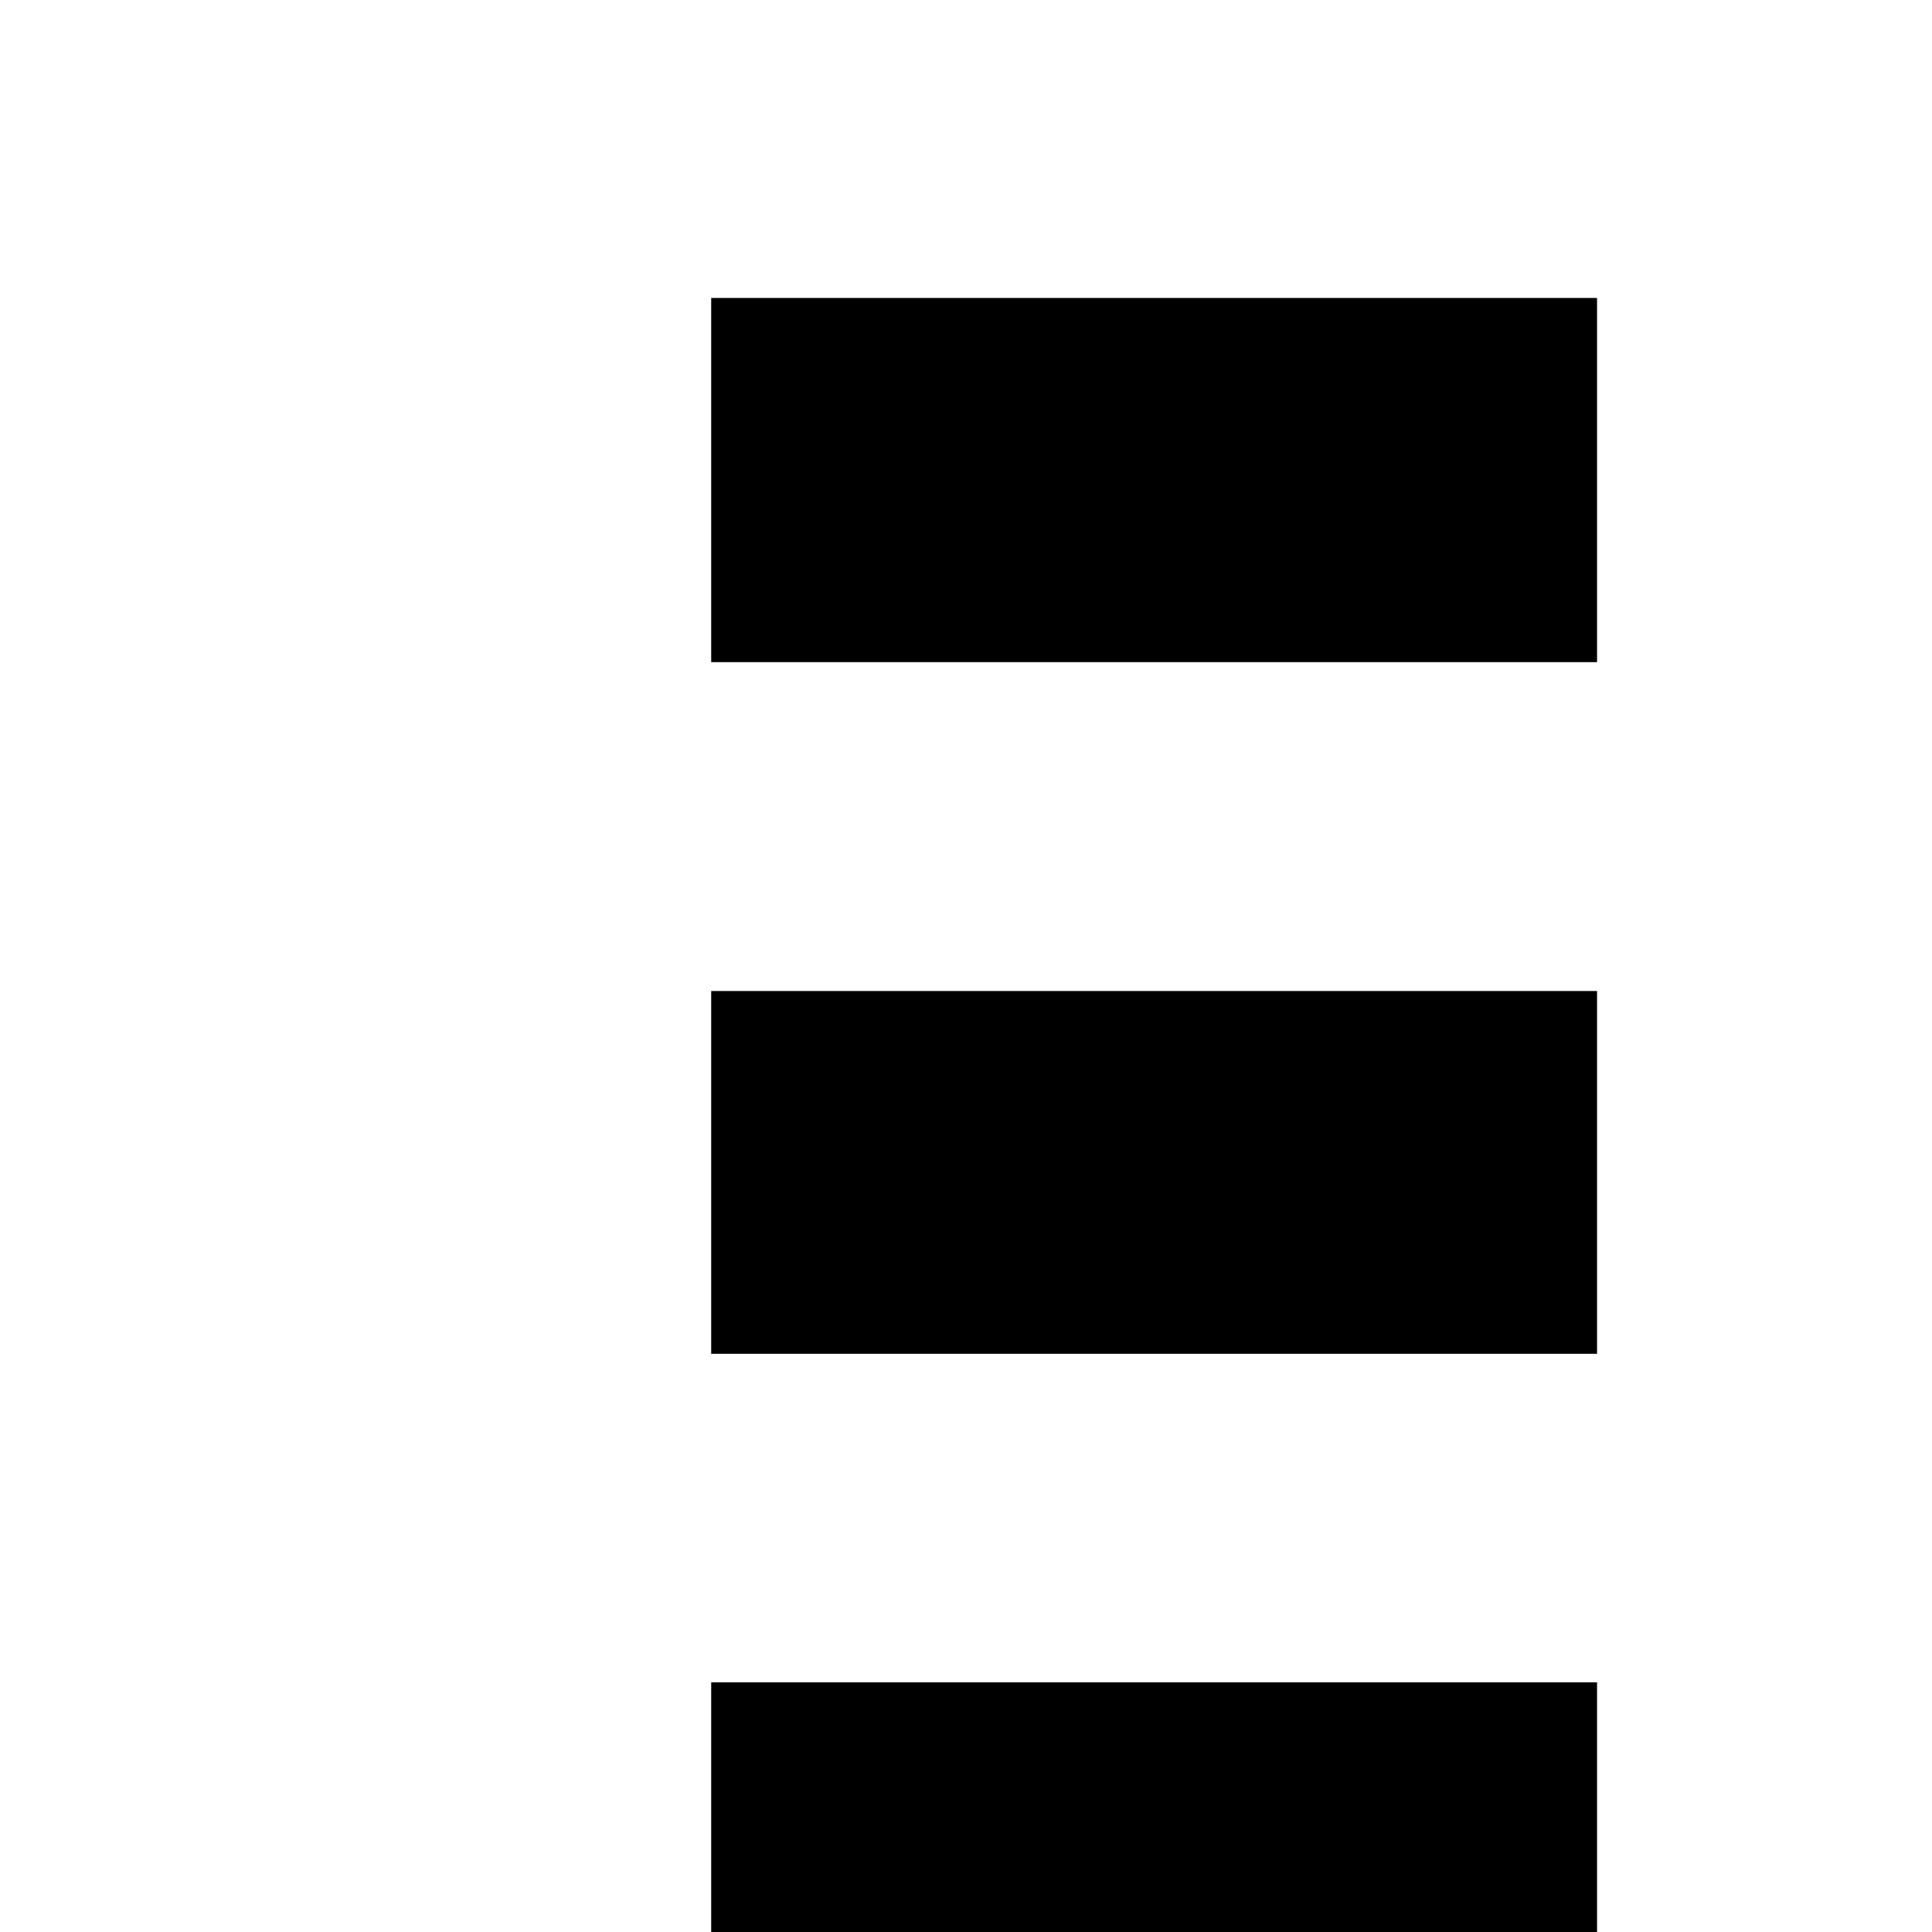
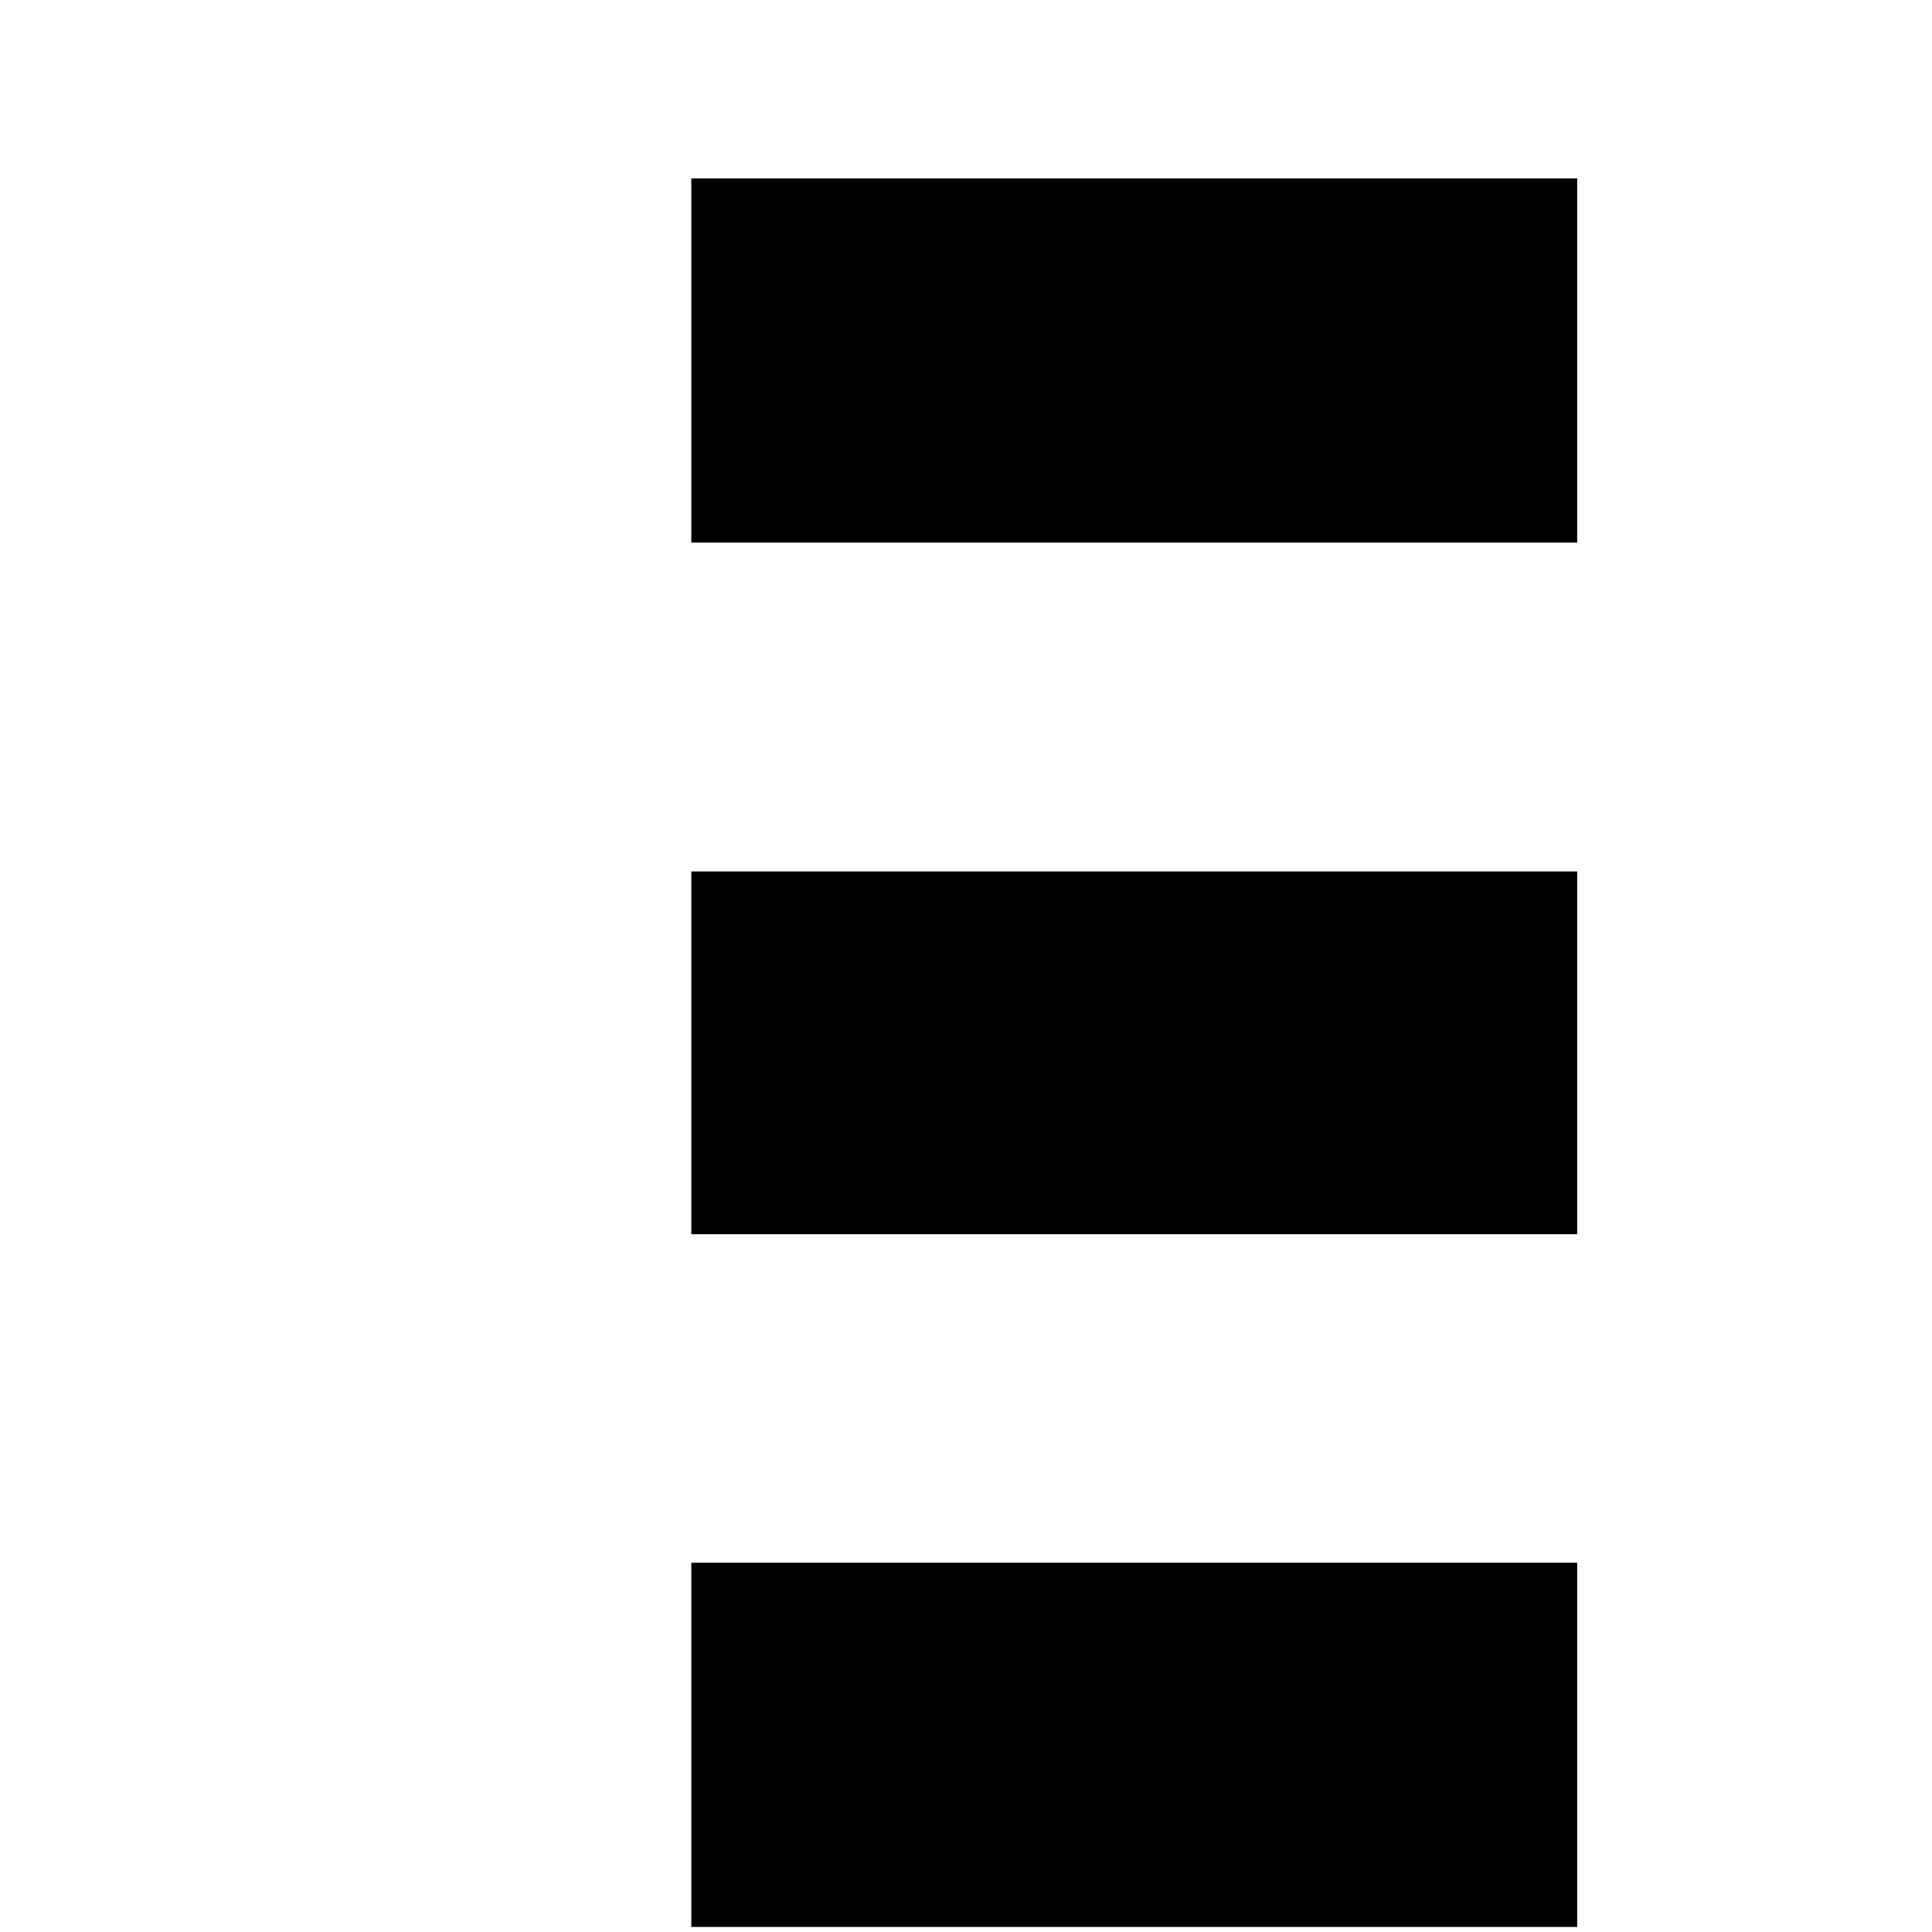
<svg xmlns="http://www.w3.org/2000/svg" xmlns:xlink="http://www.w3.org/1999/xlink" version="1.0" width="128" height="128" id="svg2">
  <defs id="defs5">
    <linearGradient id="linearGradient2816">
      <stop style="stop-color:#f07836;stop-opacity:1;" offset="0" id="stop2818" />
      <stop style="stop-color:white;stop-opacity:1" offset="1" id="stop2820" />
    </linearGradient>
    <linearGradient id="linearGradient2794">
      <stop style="stop-color:#545454;stop-opacity:1" offset="0" id="stop2796" />
      <stop style="stop-color:#545454;stop-opacity:1" offset="0.946" id="stop2804" />
      <stop style="stop-color:#c5c5c5;stop-opacity:0" offset="1" id="stop2798" />
    </linearGradient>
    <radialGradient xlink:href="#linearGradient2794" id="radialGradient3841" gradientUnits="userSpaceOnUse" gradientTransform="matrix(0.6963173,0,0,0.7364264,28.33299,17.54614)" cx="62.984" cy="65.016" fx="62.984" fy="65.016" r="54.18" />
    <linearGradient xlink:href="#linearGradient2816" id="linearGradient3843" gradientUnits="userSpaceOnUse" gradientTransform="matrix(0.6963173,0,0,0.7364264,28.97138,23.90669)" x1="31.5" y1="63" x2="31.5" y2="12" />
    <linearGradient xlink:href="#linearGradient2816" id="linearGradient3061" gradientUnits="userSpaceOnUse" gradientTransform="matrix(0.89419,0,0,0.50192,9.68787,-0.2957075)" x1="31.5" y1="63" x2="31.5" y2="12" />
    <radialGradient xlink:href="#linearGradient2794" id="radialGradient3065" gradientUnits="userSpaceOnUse" gradientTransform="matrix(1.057873,0,0,1.118138,-2.985313,-10.79573)" cx="62.984" cy="65.016" fx="62.984" fy="65.016" r="54.18" />
  </defs>
-   <text xml:space="preserve" style="font-size:140.415px;font-style:normal;font-variant:normal;font-weight:bold;font-stretch:normal;text-align:start;line-height:125%;letter-spacing:0px;word-spacing:0px;writing-mode:lr-tb;text-anchor:start;fill:#000000;fill-opacity:1;stroke:none;font-family:Arial Black;-inkscape-font-specification:'Arial Black, Bold'" x="55.7" y="95.807" id="text2995" transform="scale(0.6676455,1.497801)">
-     <tspan id="tspan3032" x="55.7" y="95.807">≡</tspan>
+   <text xml:space="preserve" style="font-style:normal;font-variant:normal;font-weight:bold;font-stretch:normal;line-height:0%;font-family:'Arial Black';-inkscape-font-specification:'Arial Black, Bold';text-align:start;letter-spacing:0px;word-spacing:0px;writing-mode:lr-tb;text-anchor:start;fill:#000000;fill-opacity:1;stroke:none" x="53.728" y="90.517" id="text2995" transform="scale(0.6676455,1.497801)">
+     <tspan id="tspan3032" x="53.728" y="90.517" style="font-size:140.415px;line-height:1.25">≡</tspan>
  </text>
</svg>
